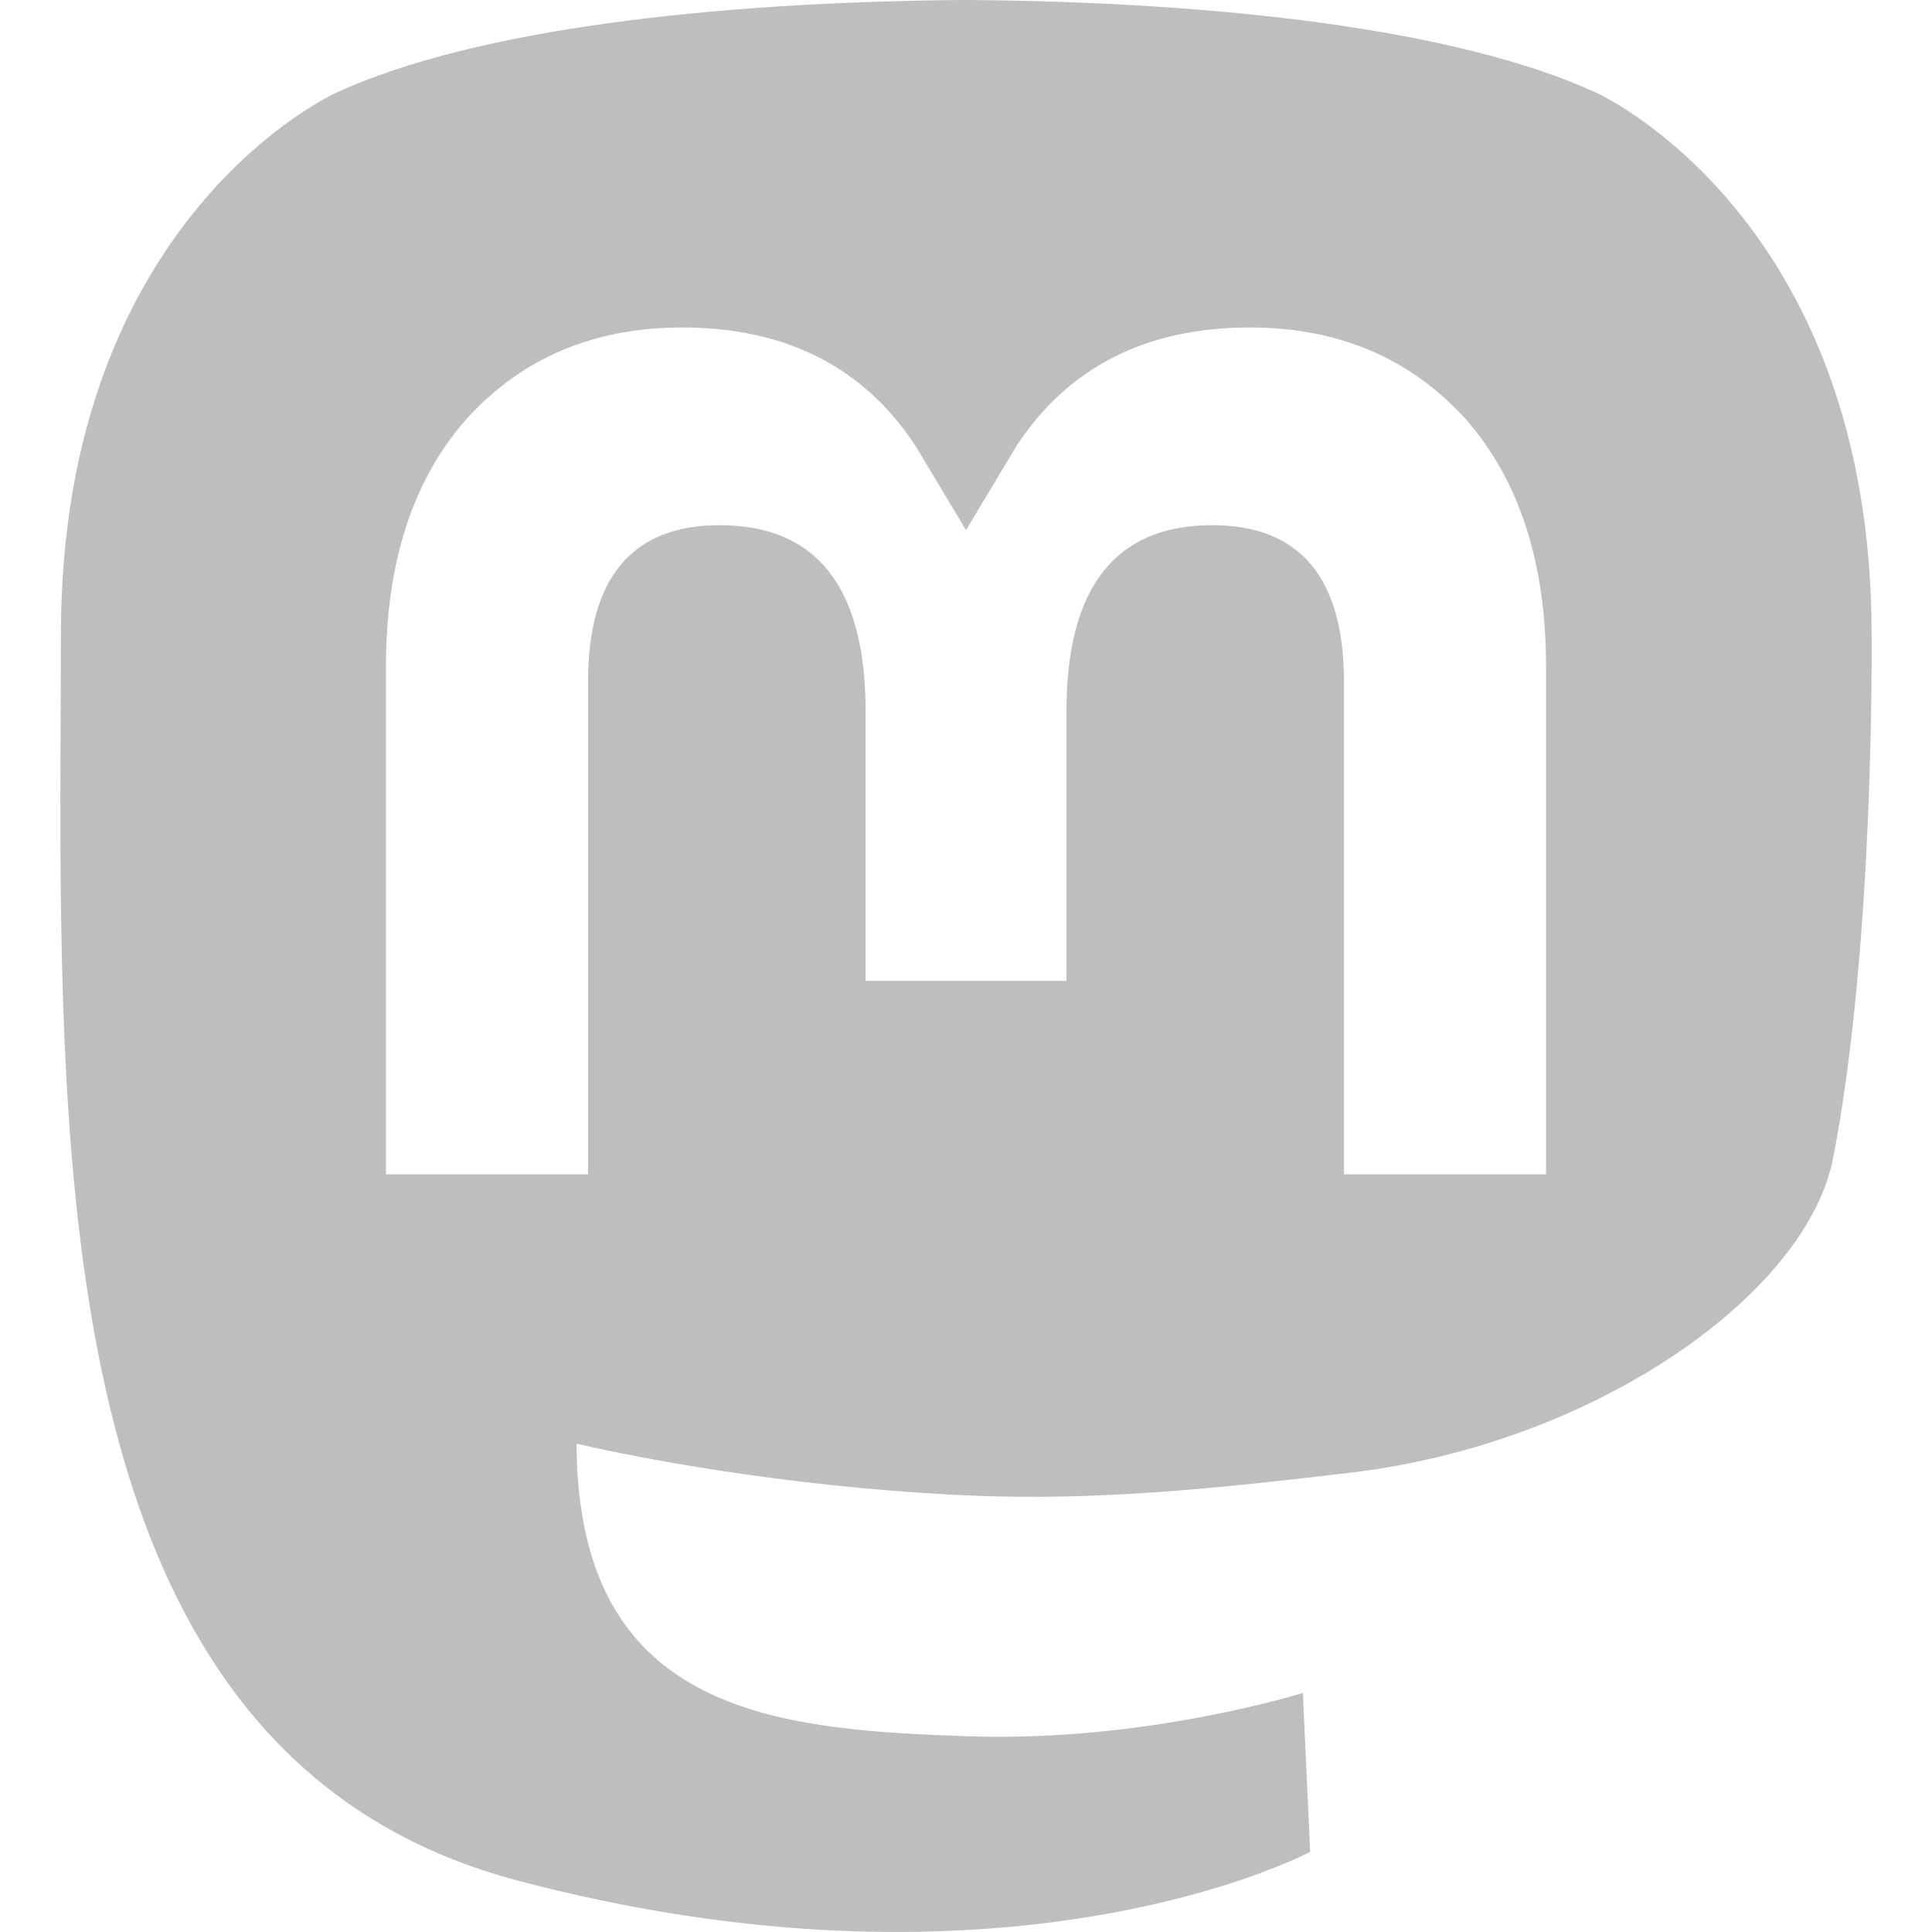
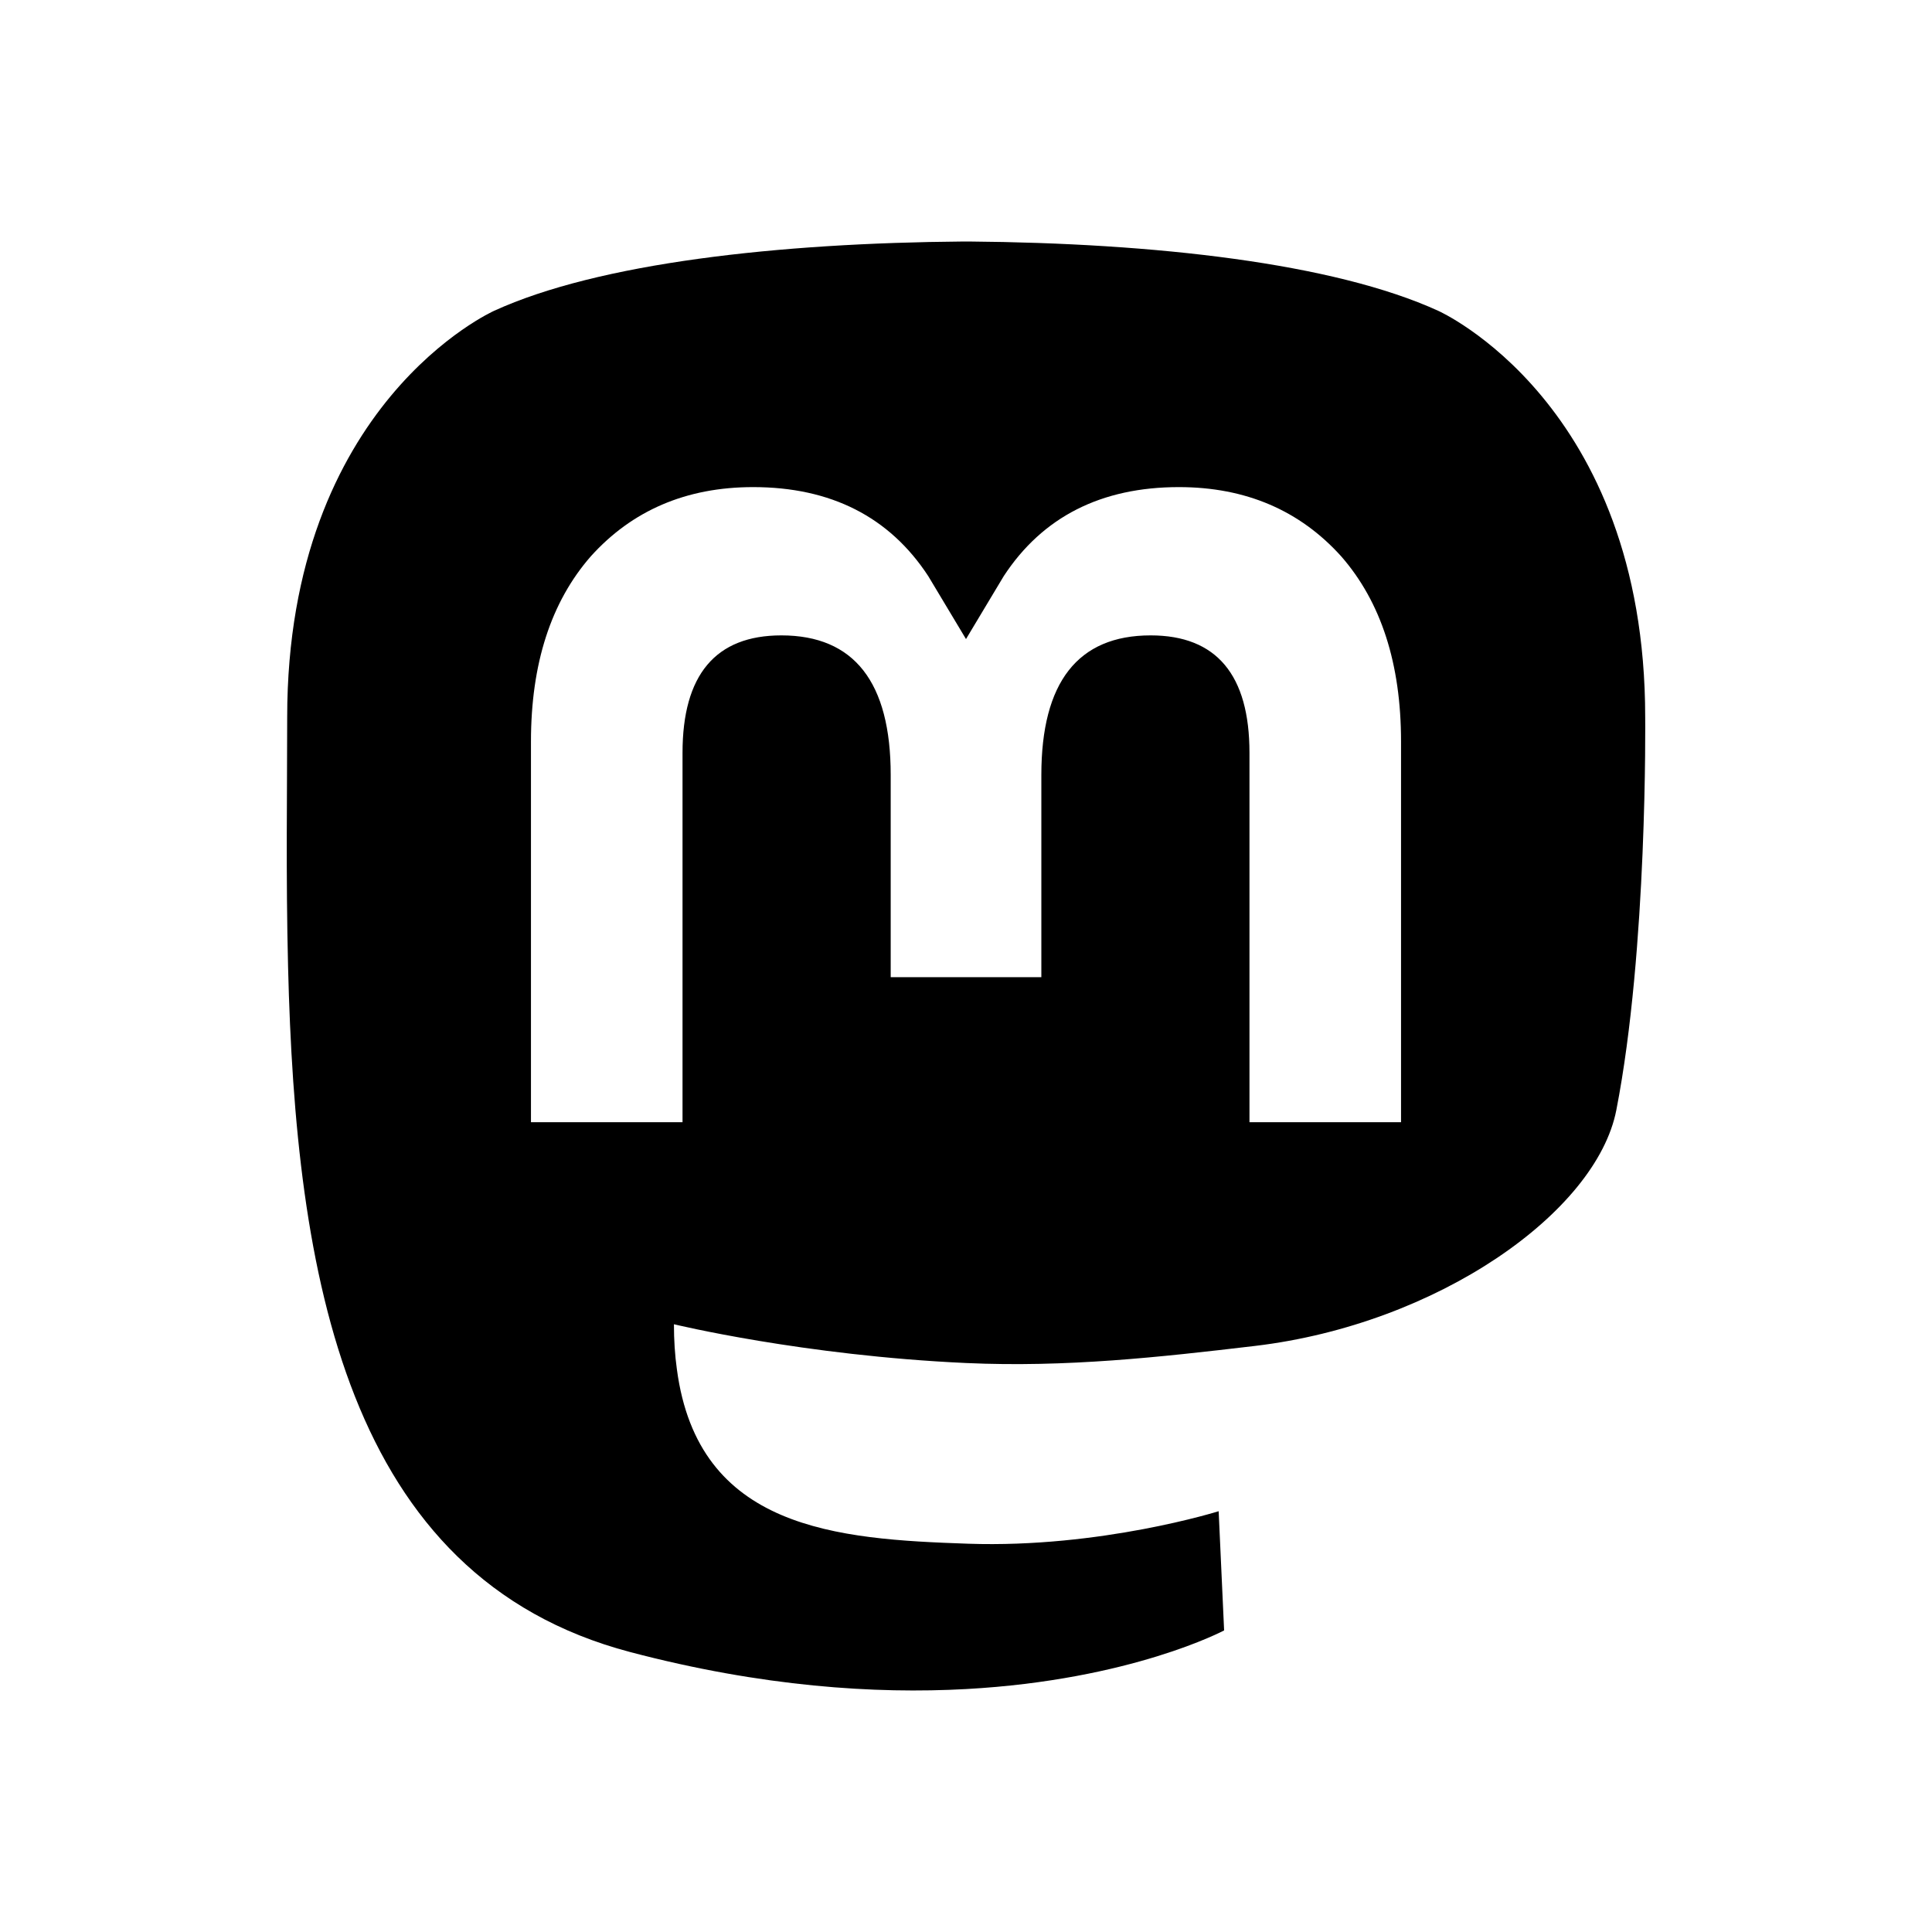
- <svg xmlns="http://www.w3.org/2000/svg" width="32" height="32" viewBox="0 0 30 30" version="1.1" id="svg6">
-   <defs id="defs10" />
-   <path id="path2" d="m 14.956,0 c -3.855,0.031 -7.563,0.447 -9.724,1.434 0,0 -4.286,1.907 -4.286,8.415 0,1.49 -0.029,3.272 0.018,5.162 0.156,6.364 1.173,12.637 7.087,14.194 2.727,0.718 5.068,0.869 6.954,0.765 3.419,-0.189 5.339,-1.214 5.339,-1.214 L 20.231,26.288 c 0,0 -2.444,0.767 -5.188,0.673 -2.719,-0.093 -5.589,-0.292 -6.029,-3.613 -0.041,-0.292 -0.061,-0.604 -0.061,-0.931 0,0 2.669,0.649 6.052,0.803 2.068,0.094 4.008,-0.121 5.978,-0.354 3.778,-0.449 7.067,-2.765 7.481,-4.881 0.651,-3.334 0.598,-8.135 0.598,-8.135 0,-6.508 -4.285,-8.415 -4.285,-8.415 C 22.615,0.447 18.905,0.031 15.05,0 Z m -4.363,5.085 c 1.606,0 2.821,0.614 3.625,1.842 l 0.782,1.304 0.782,-1.304 c 0.804,-1.228 2.02,-1.842 3.625,-1.842 1.388,0 2.506,0.485 3.36,1.432 0.828,0.947 1.24,2.227 1.24,3.837 v 7.88 h -3.138 v -7.648 c 0,-1.612 -0.682,-2.431 -2.046,-2.431 -1.508,0 -2.263,0.971 -2.263,2.89 v 4.186 h -3.119 v -4.186 c 0,-1.92 -0.756,-2.89 -2.264,-2.89 -1.364,0 -2.046,0.818 -2.046,2.431 v 7.648 H 5.993 v -7.88 c 0,-1.61 0.412,-2.89 1.24,-3.837 C 8.087,5.57 9.205,5.085 10.593,5.085 Z" style="stroke-width:0.13;fill:#bebebe;fill-opacity:1" />
+ <svg xmlns="http://www.w3.org/2000/svg" width="24" height="24" viewBox="0 0 32 32" fill="currentColor">
+   <svg x="4" y="4" width="24" height="24" viewBox="0 0 30 30" fill="currentColor">
+     <defs id="defs10" />
+     <path id="path2" d="m 14.956,0 c -3.855,0.031 -7.563,0.447 -9.724,1.434 0,0 -4.286,1.907 -4.286,8.415 0,1.49 -0.029,3.272 0.018,5.162 0.156,6.364 1.173,12.637 7.087,14.194 2.727,0.718 5.068,0.869 6.954,0.765 3.419,-0.189 5.339,-1.214 5.339,-1.214 L 20.231,26.288 c 0,0 -2.444,0.767 -5.188,0.673 -2.719,-0.093 -5.589,-0.292 -6.029,-3.613 -0.041,-0.292 -0.061,-0.604 -0.061,-0.931 0,0 2.669,0.649 6.052,0.803 2.068,0.094 4.008,-0.121 5.978,-0.354 3.778,-0.449 7.067,-2.765 7.481,-4.881 0.651,-3.334 0.598,-8.135 0.598,-8.135 0,-6.508 -4.285,-8.415 -4.285,-8.415 C 22.615,0.447 18.905,0.031 15.05,0 Z m -4.363,5.085 c 1.606,0 2.821,0.614 3.625,1.842 l 0.782,1.304 0.782,-1.304 c 0.804,-1.228 2.02,-1.842 3.625,-1.842 1.388,0 2.506,0.485 3.36,1.432 0.828,0.947 1.24,2.227 1.24,3.837 v 7.88 h -3.138 v -7.648 c 0,-1.612 -0.682,-2.431 -2.046,-2.431 -1.508,0 -2.263,0.971 -2.263,2.89 v 4.186 h -3.119 v -4.186 c 0,-1.92 -0.756,-2.89 -2.264,-2.89 -1.364,0 -2.046,0.818 -2.046,2.431 v 7.648 H 5.993 v -7.88 c 0,-1.61 0.412,-2.89 1.24,-3.837 C 8.087,5.57 9.205,5.085 10.593,5.085 Z" style="stroke-width:0.13;fill:currentColor;fill-opacity:1" />
+   </svg>
</svg>
